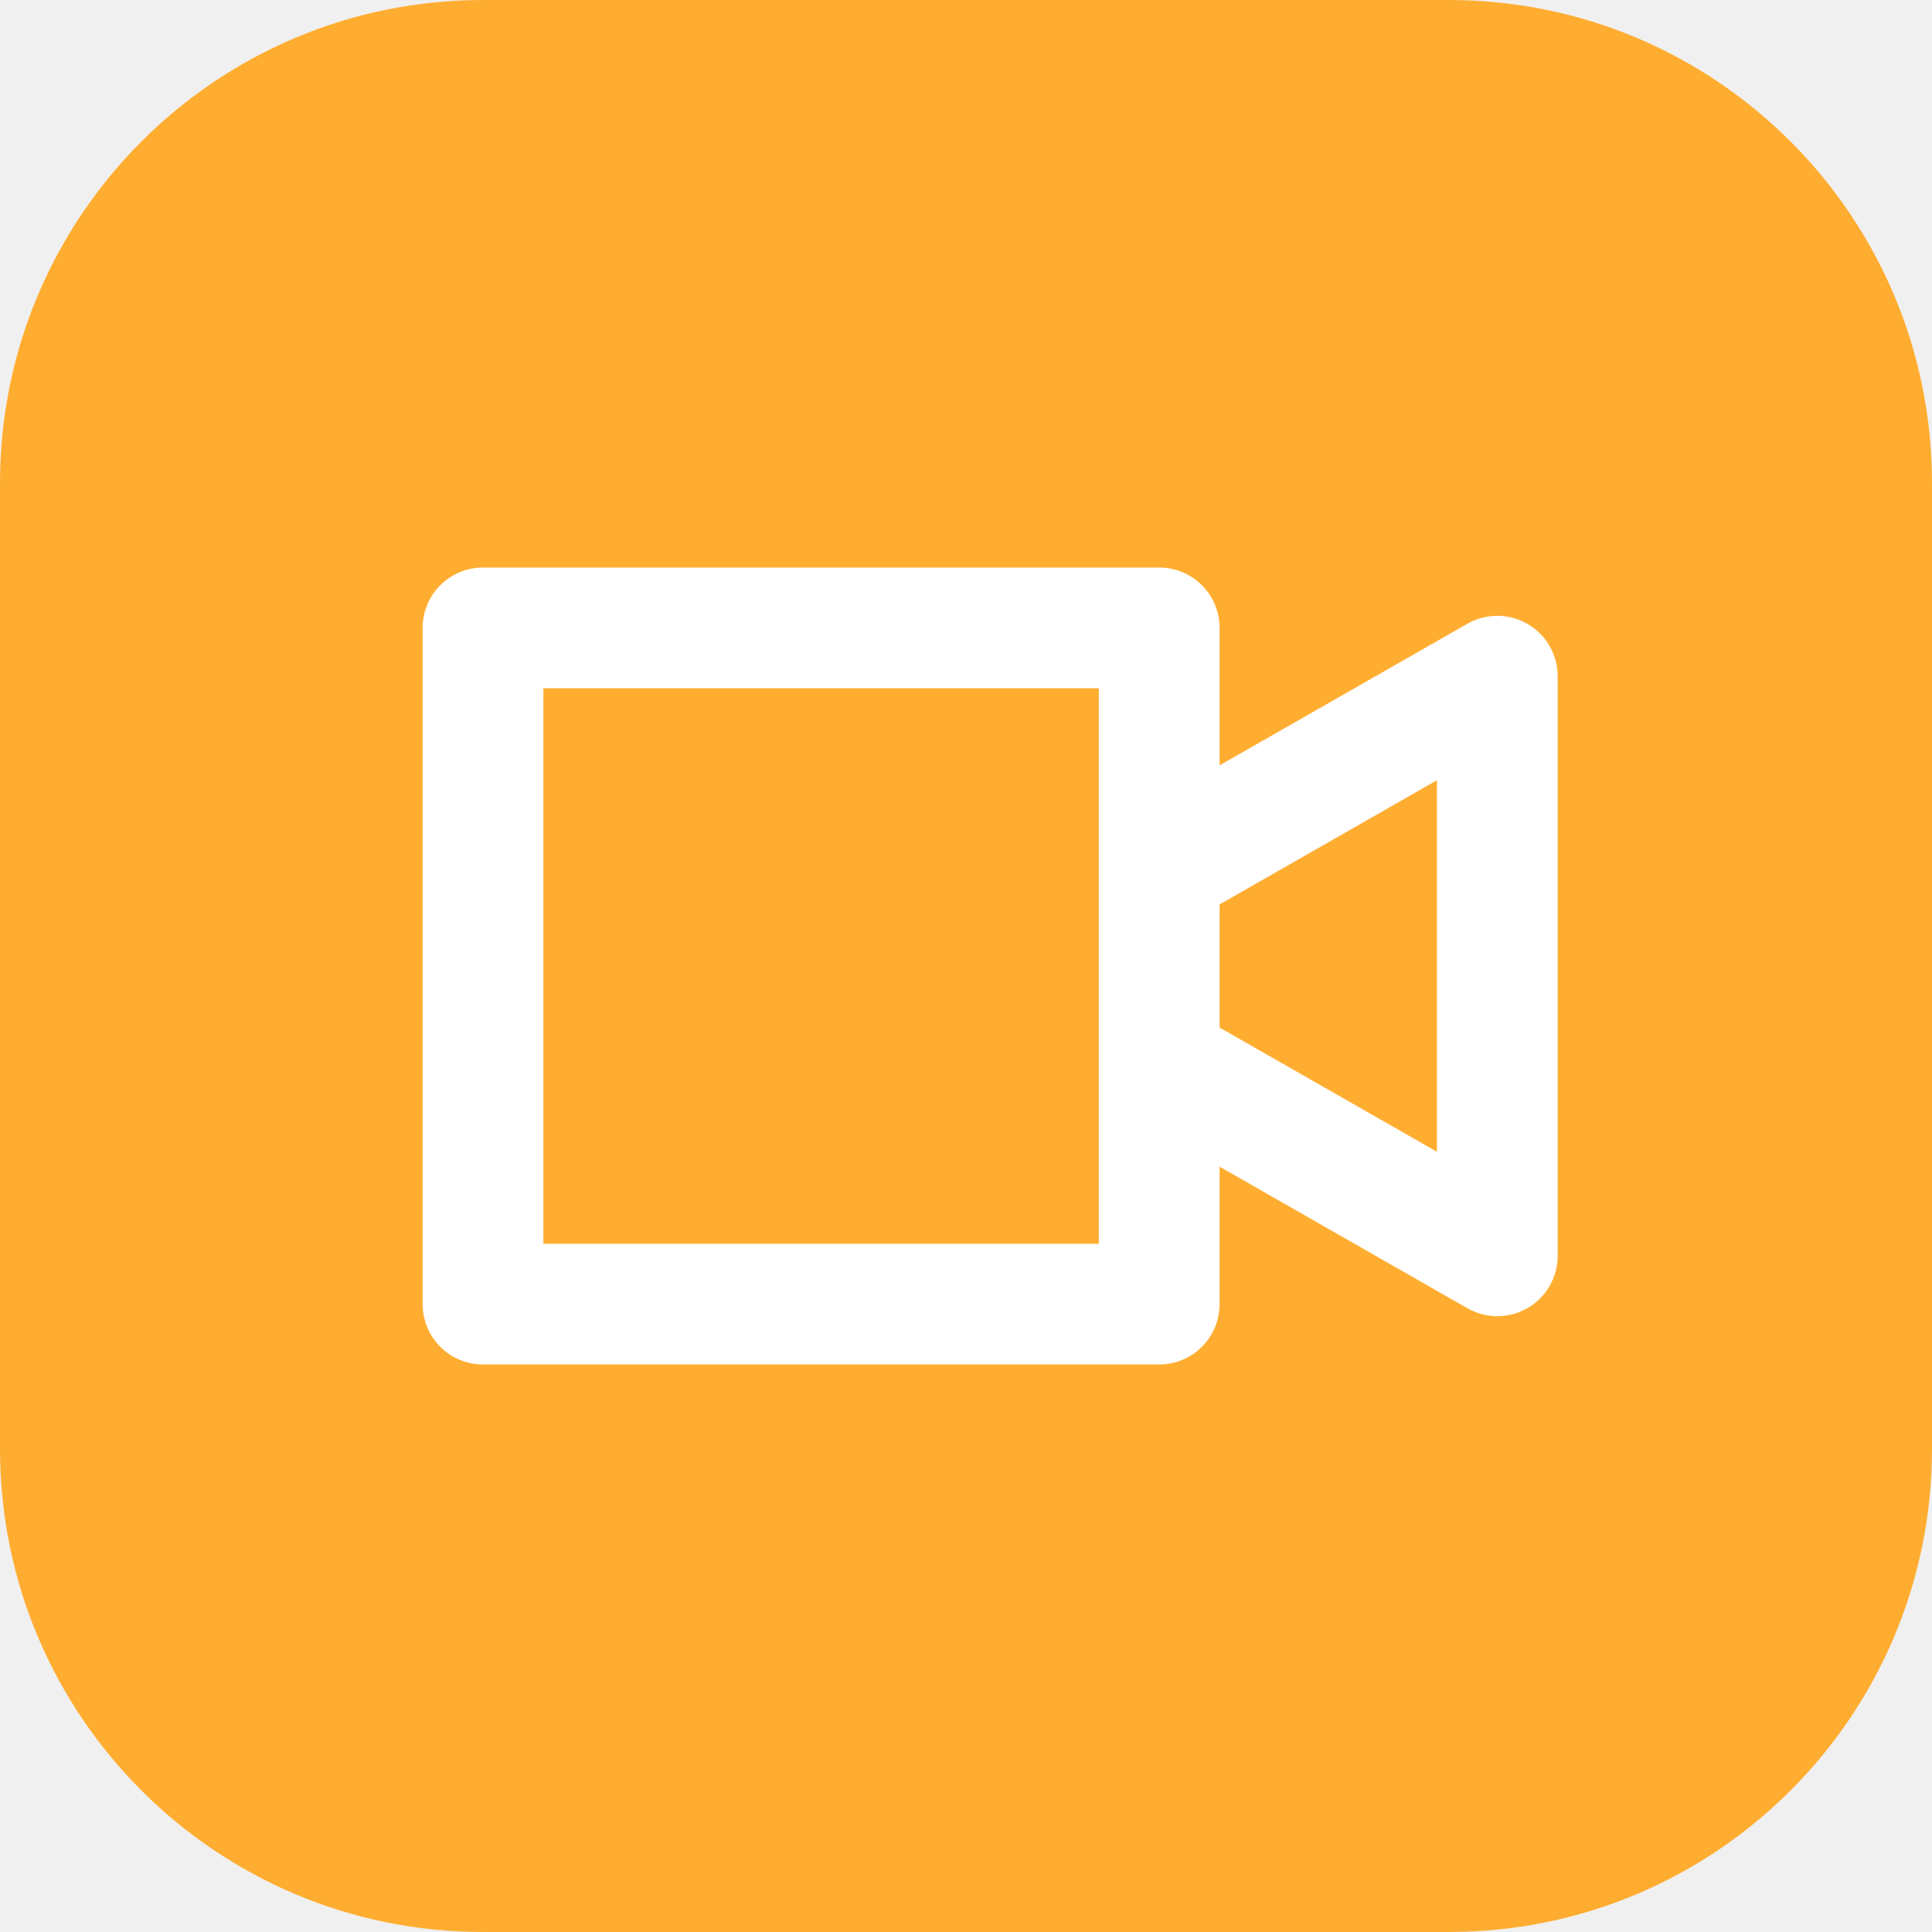
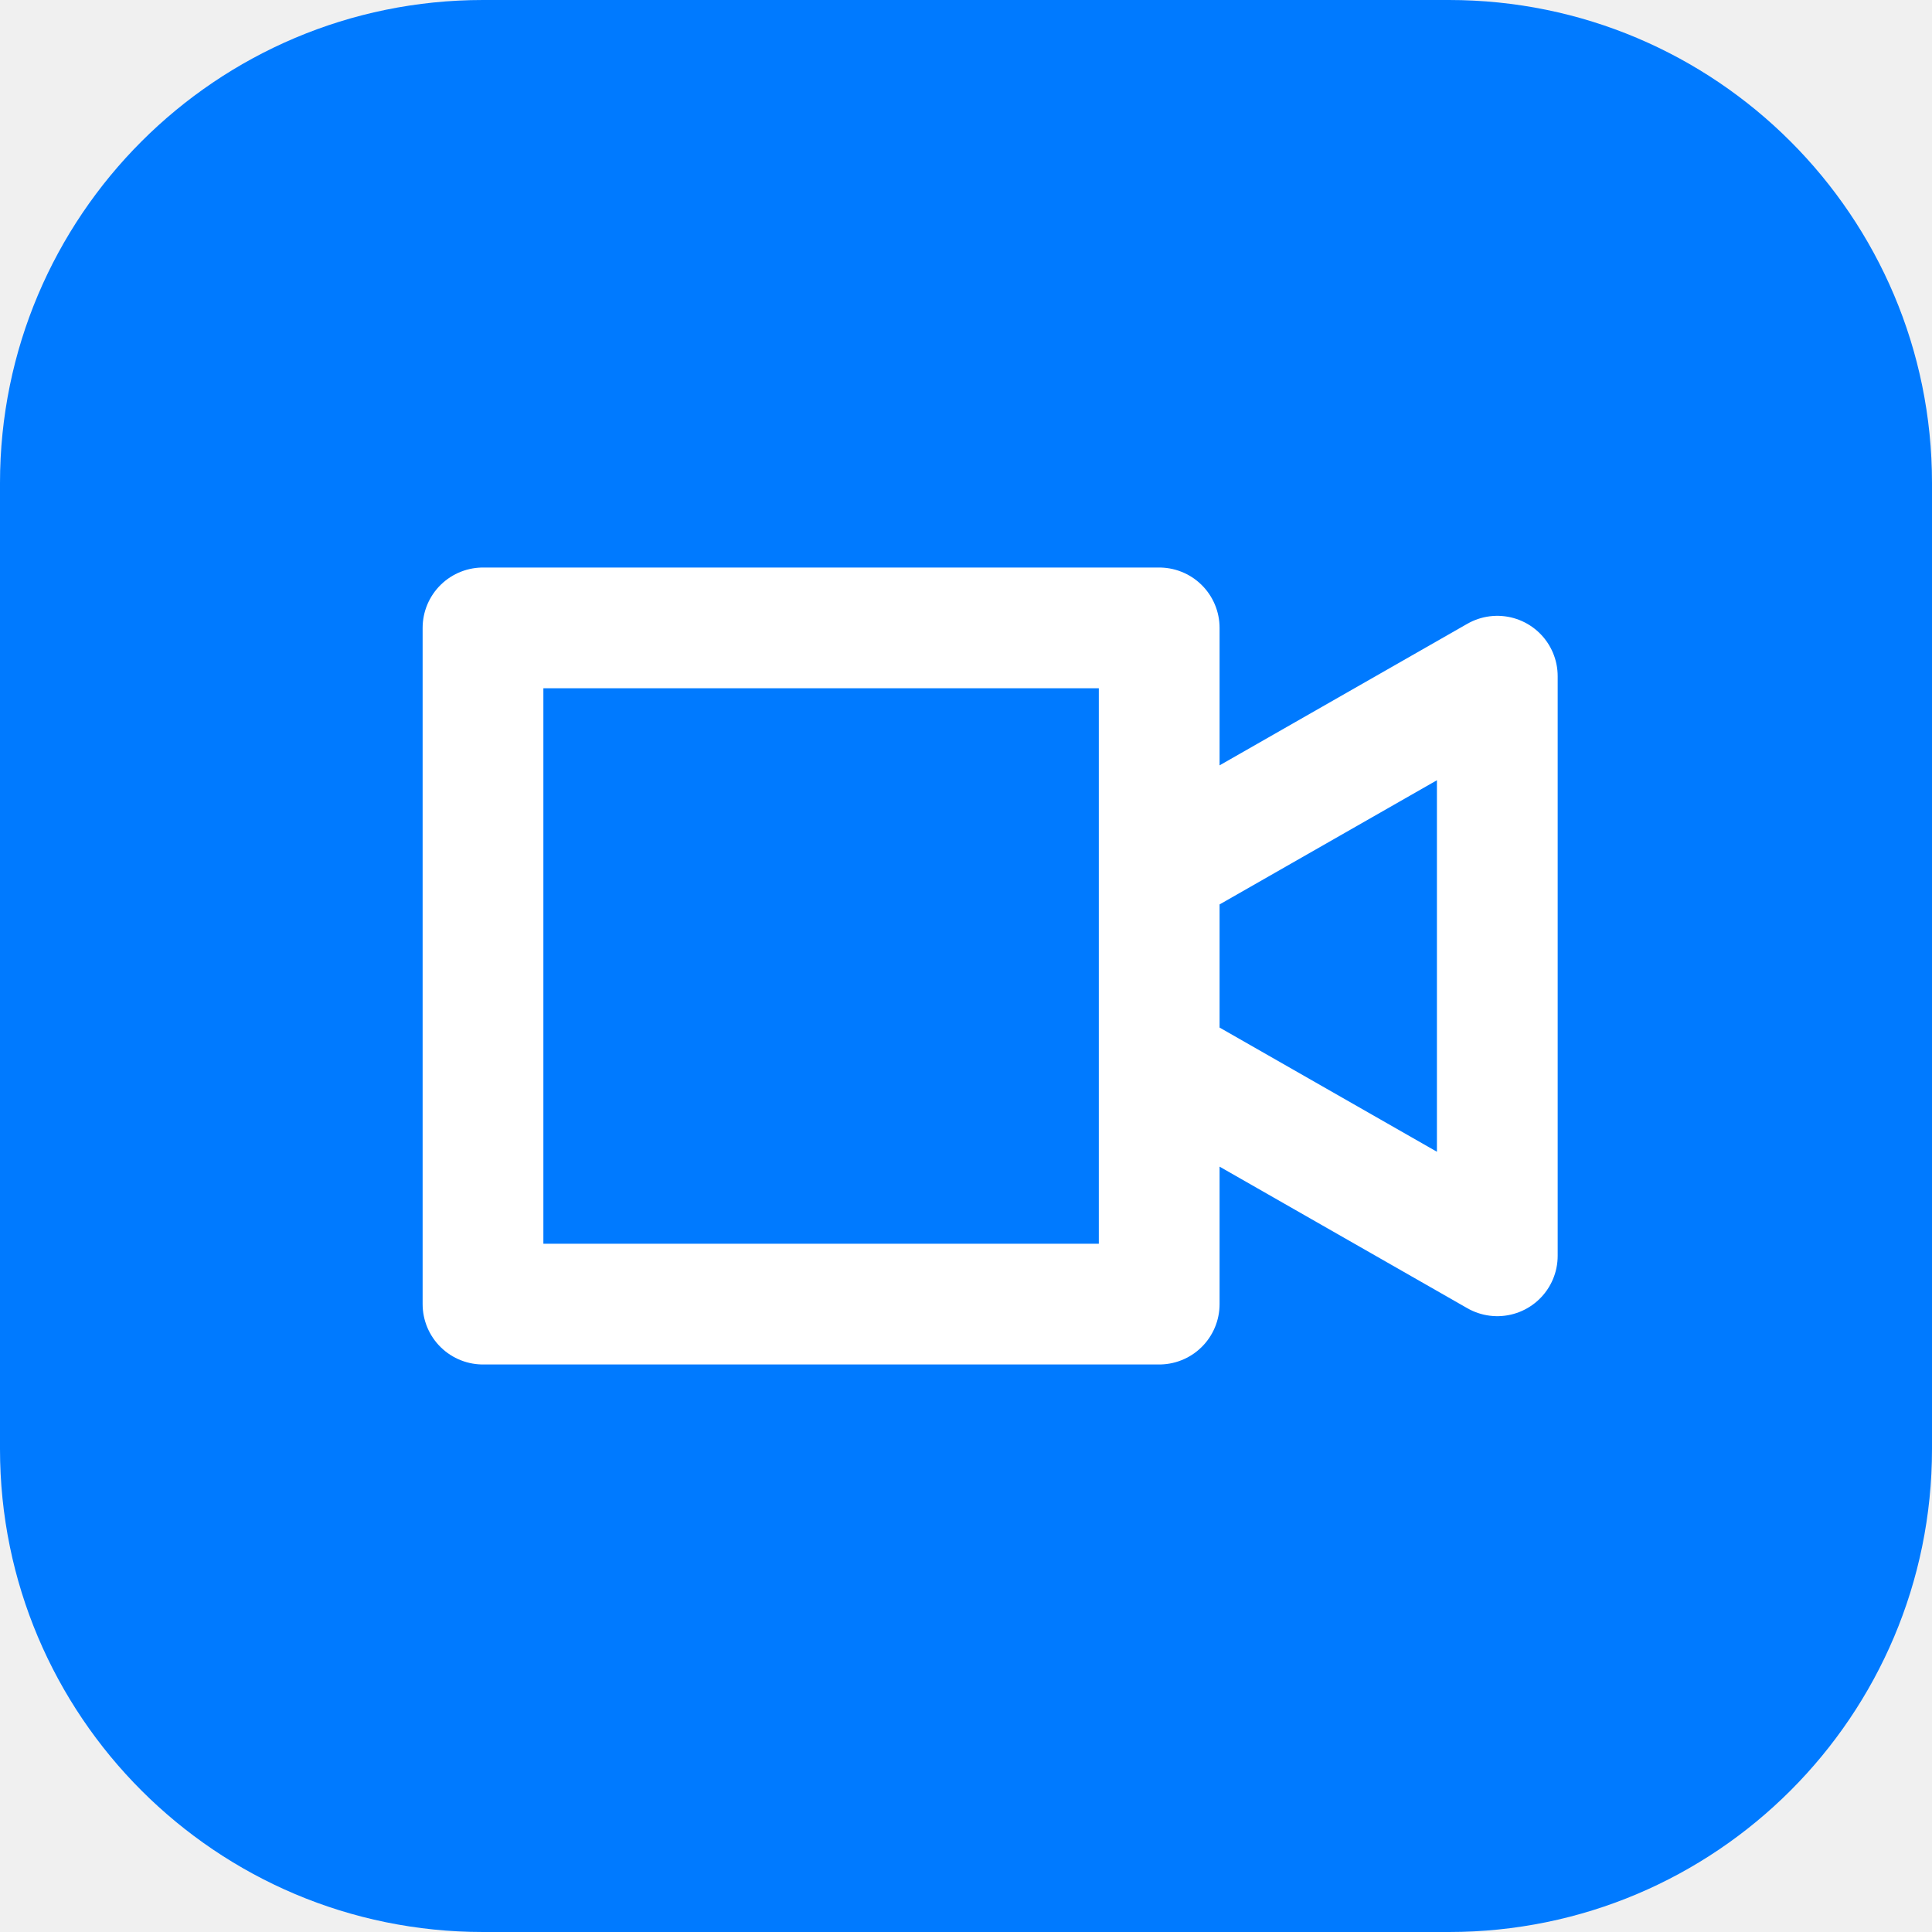
<svg xmlns="http://www.w3.org/2000/svg" viewBox="0 0 40 40">
-   <rect width="40" height="40" rx="10" fill="#FFAD31" />
+   <rect width="40" height="40" rx="10" fill="#007AFF" />
  <path d="M10 13h14v14H10zM24 18l7-4v12l-7-4" fill="none" stroke="white" stroke-width="2.5" stroke-linejoin="round" />
</svg>
